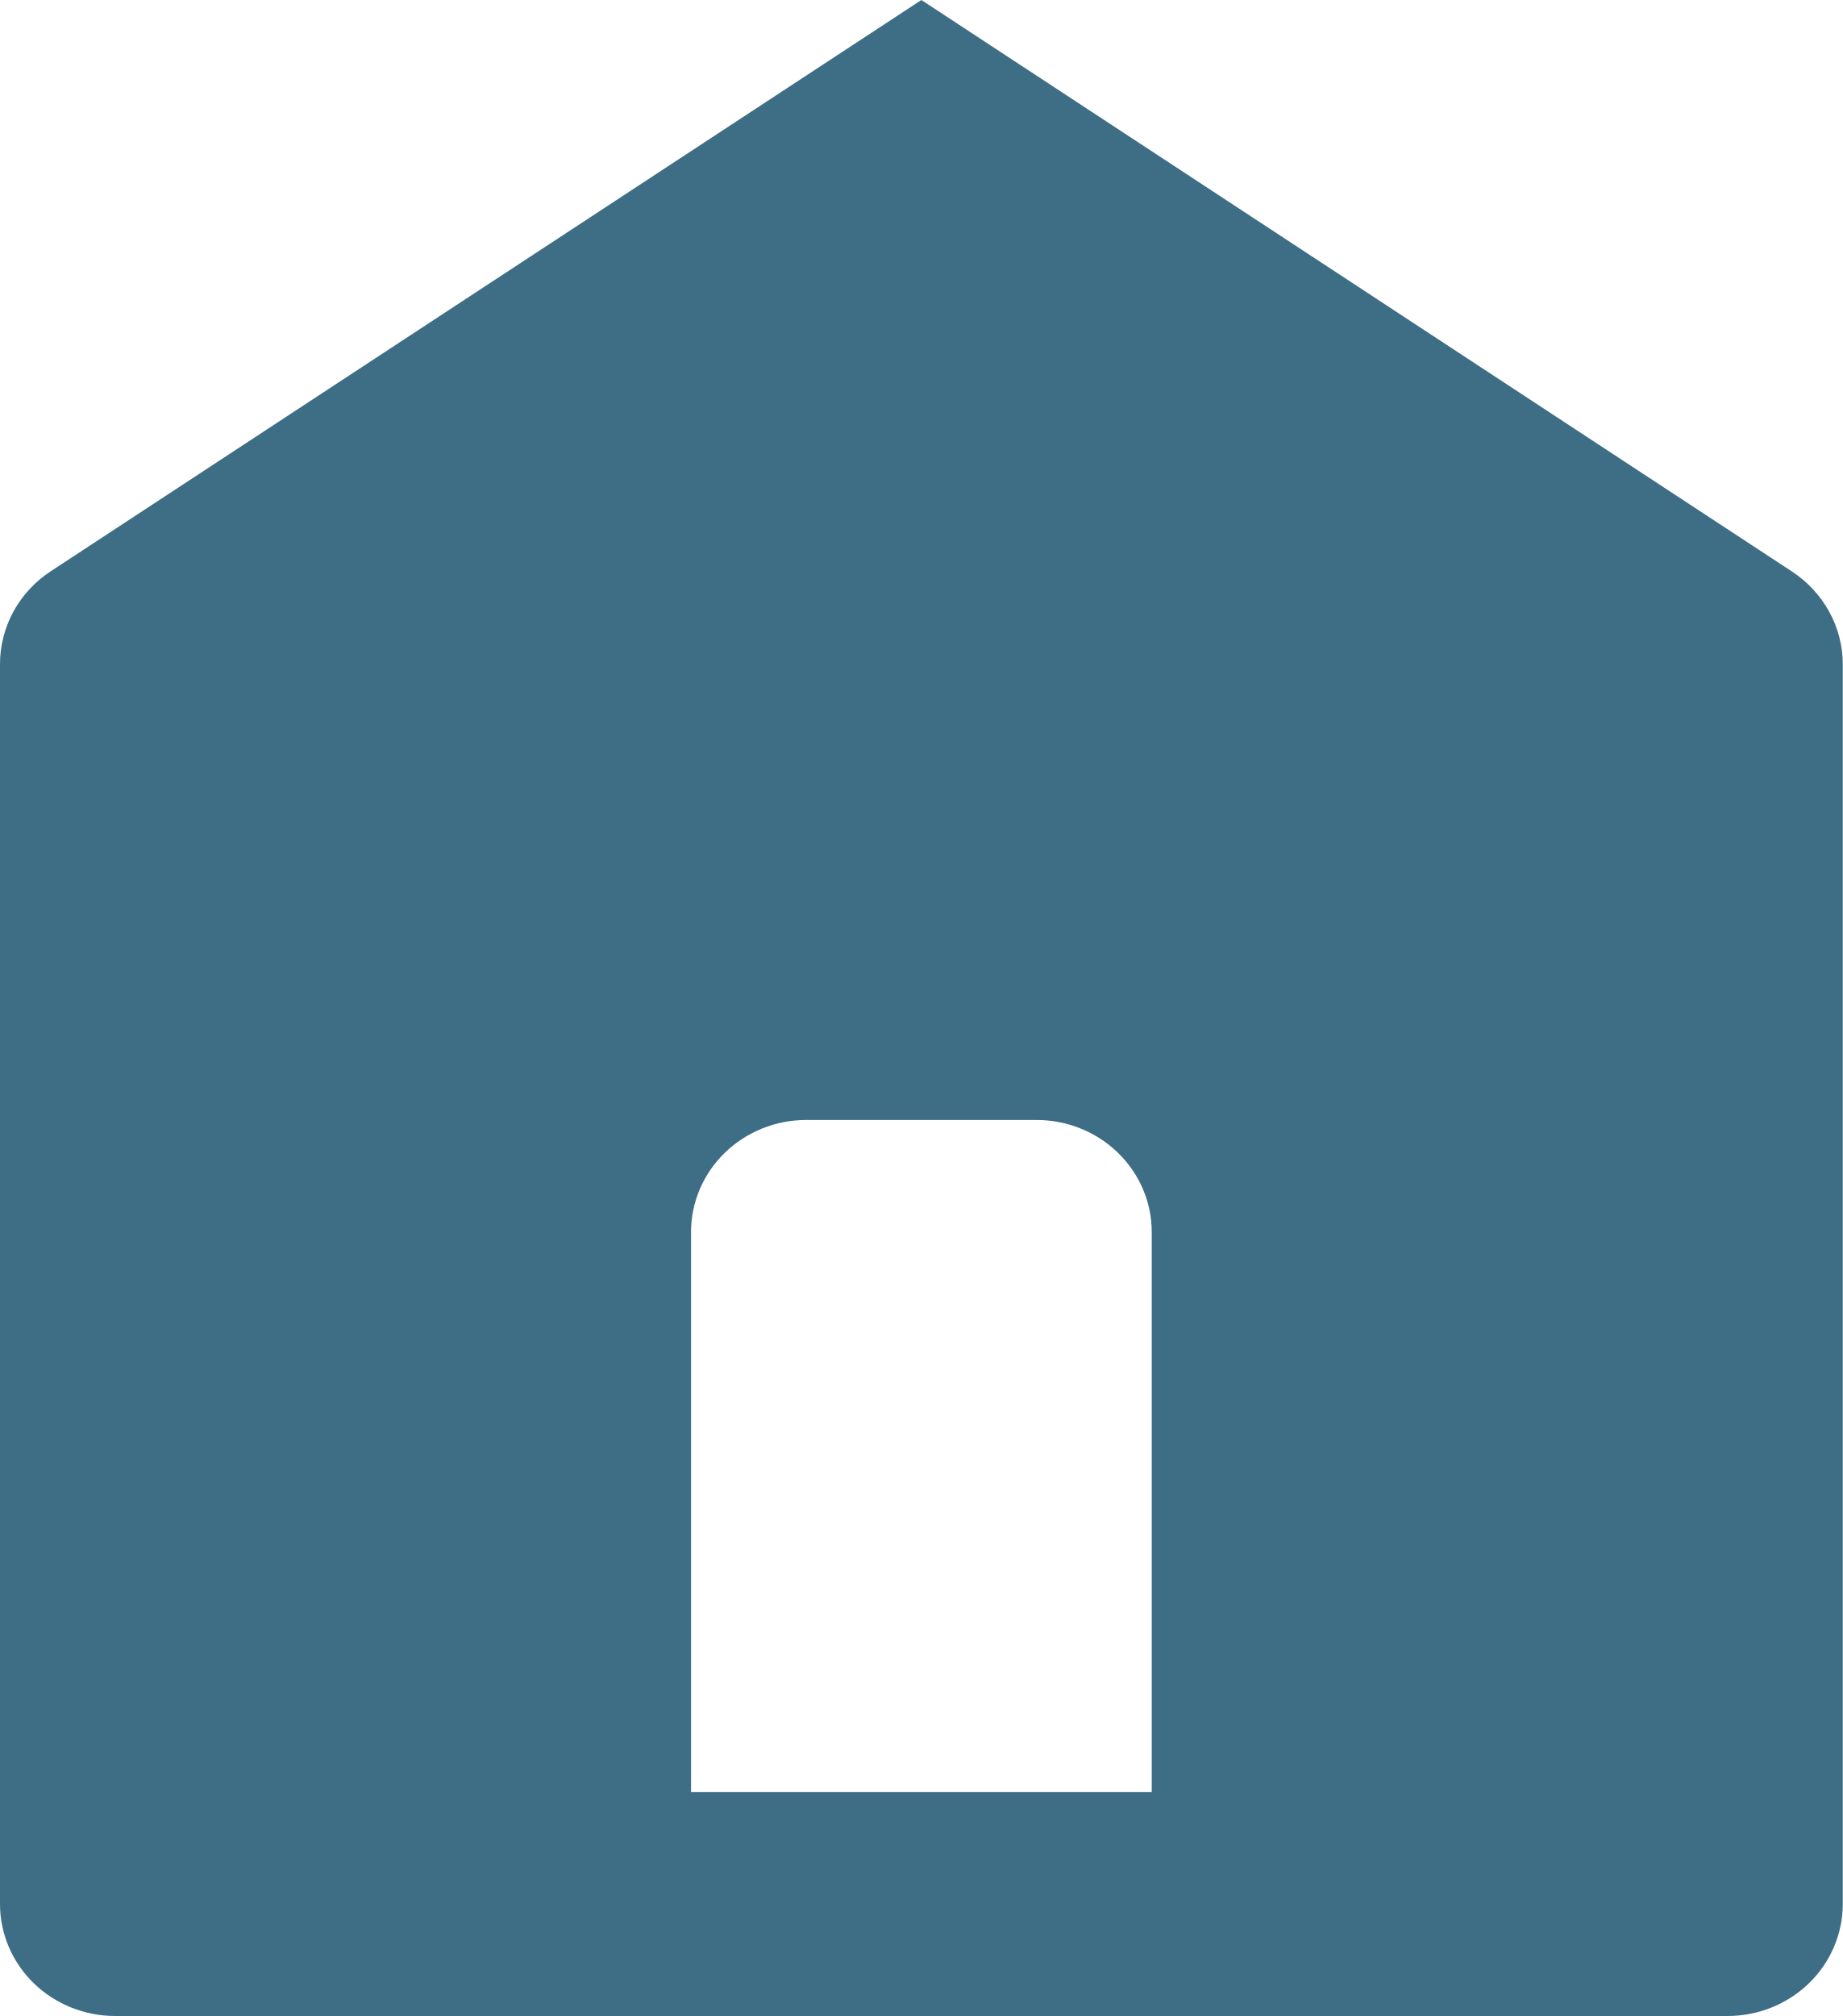
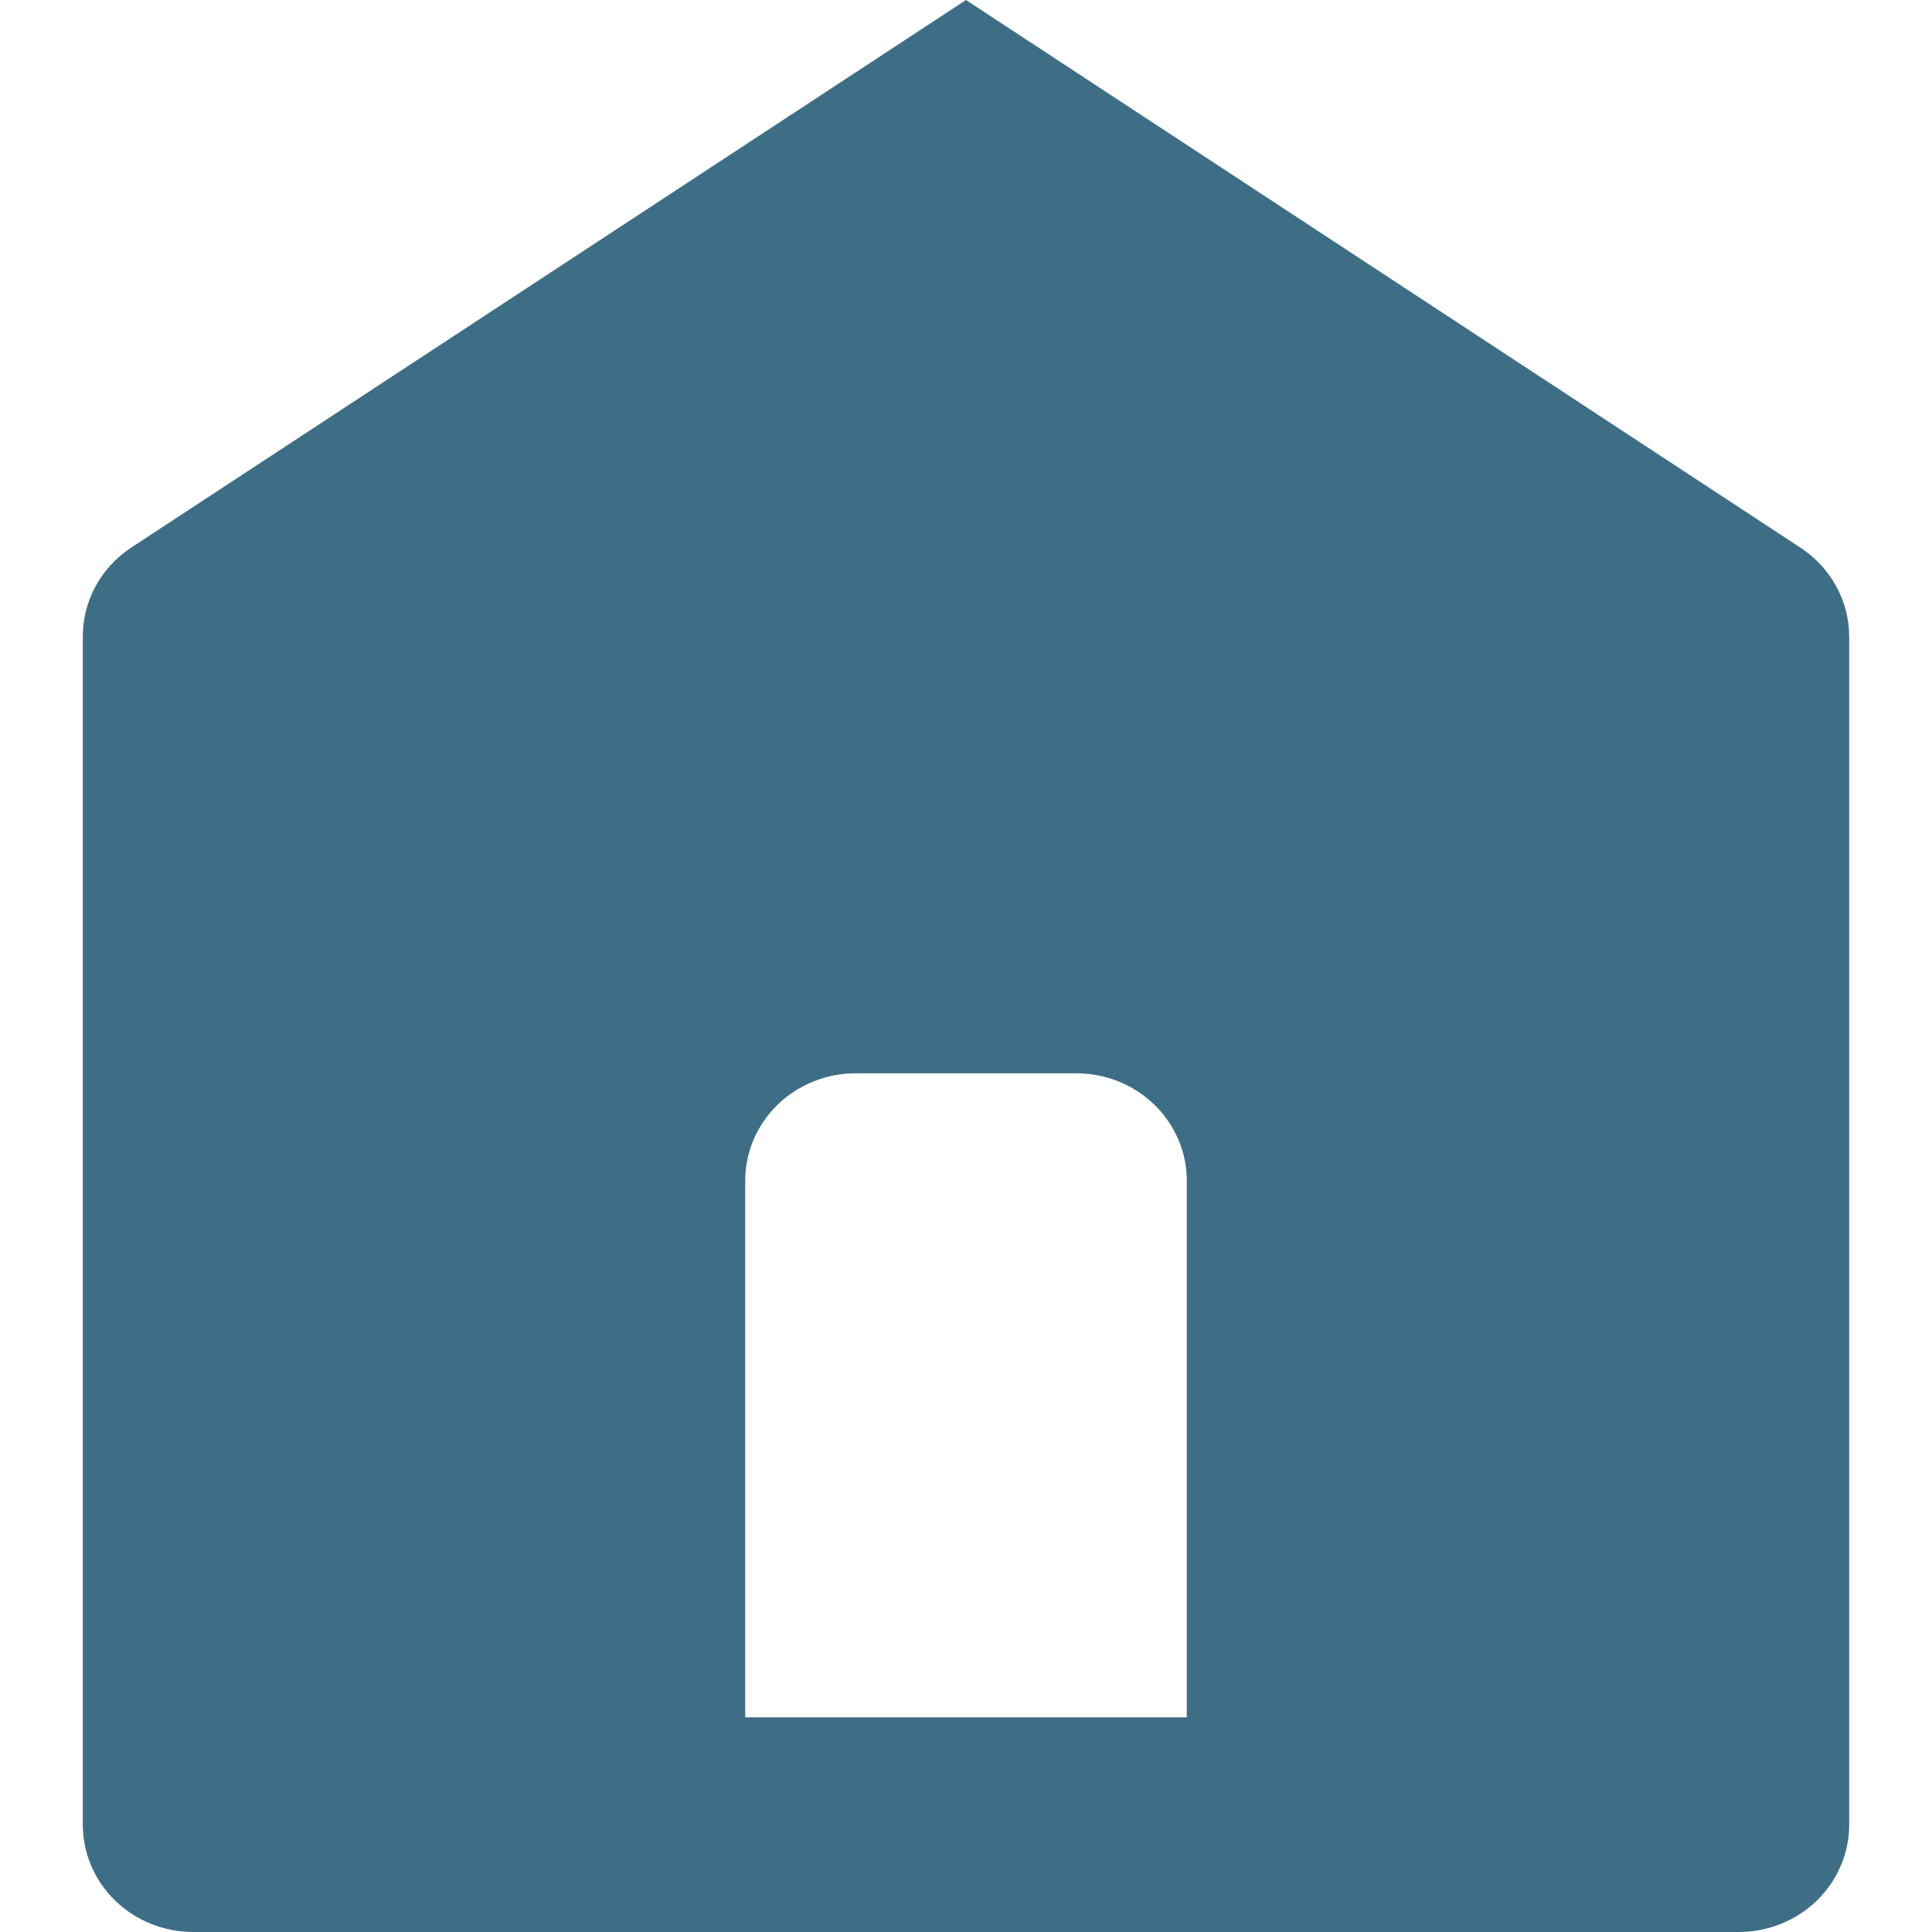
- <svg xmlns="http://www.w3.org/2000/svg" width="32" height="35" viewBox="0 0 32 35" fill="none">
+ <svg xmlns="http://www.w3.org/2000/svg" width="28" height="28" viewBox="0 0 32 35" fill="none">
  <path d="M3.35407e-06 11.533V33.056C3.35407e-06 33.571 0.211 34.066 0.586 34.431C0.961 34.795 1.47 35 2 35H30C30.53 35 31.039 34.795 31.414 34.431C31.789 34.066 32 33.571 32 33.056V11.533C32 11.214 31.919 10.901 31.765 10.621C31.611 10.34 31.389 10.1 31.118 9.922L16 0L0.882 9.917C0.61 10.095 0.387 10.336 0.233 10.617C0.08 10.899 -0.001 11.213 3.35407e-06 11.533ZM12 21.389C12 20.873 12.211 20.379 12.586 20.014C12.961 19.649 13.47 19.444 14 19.444H18C18.53 19.444 19.039 19.649 19.414 20.014C19.789 20.379 20 20.873 20 21.389V31.111H12V21.389Z" fill="#3E6E85" />
</svg>
